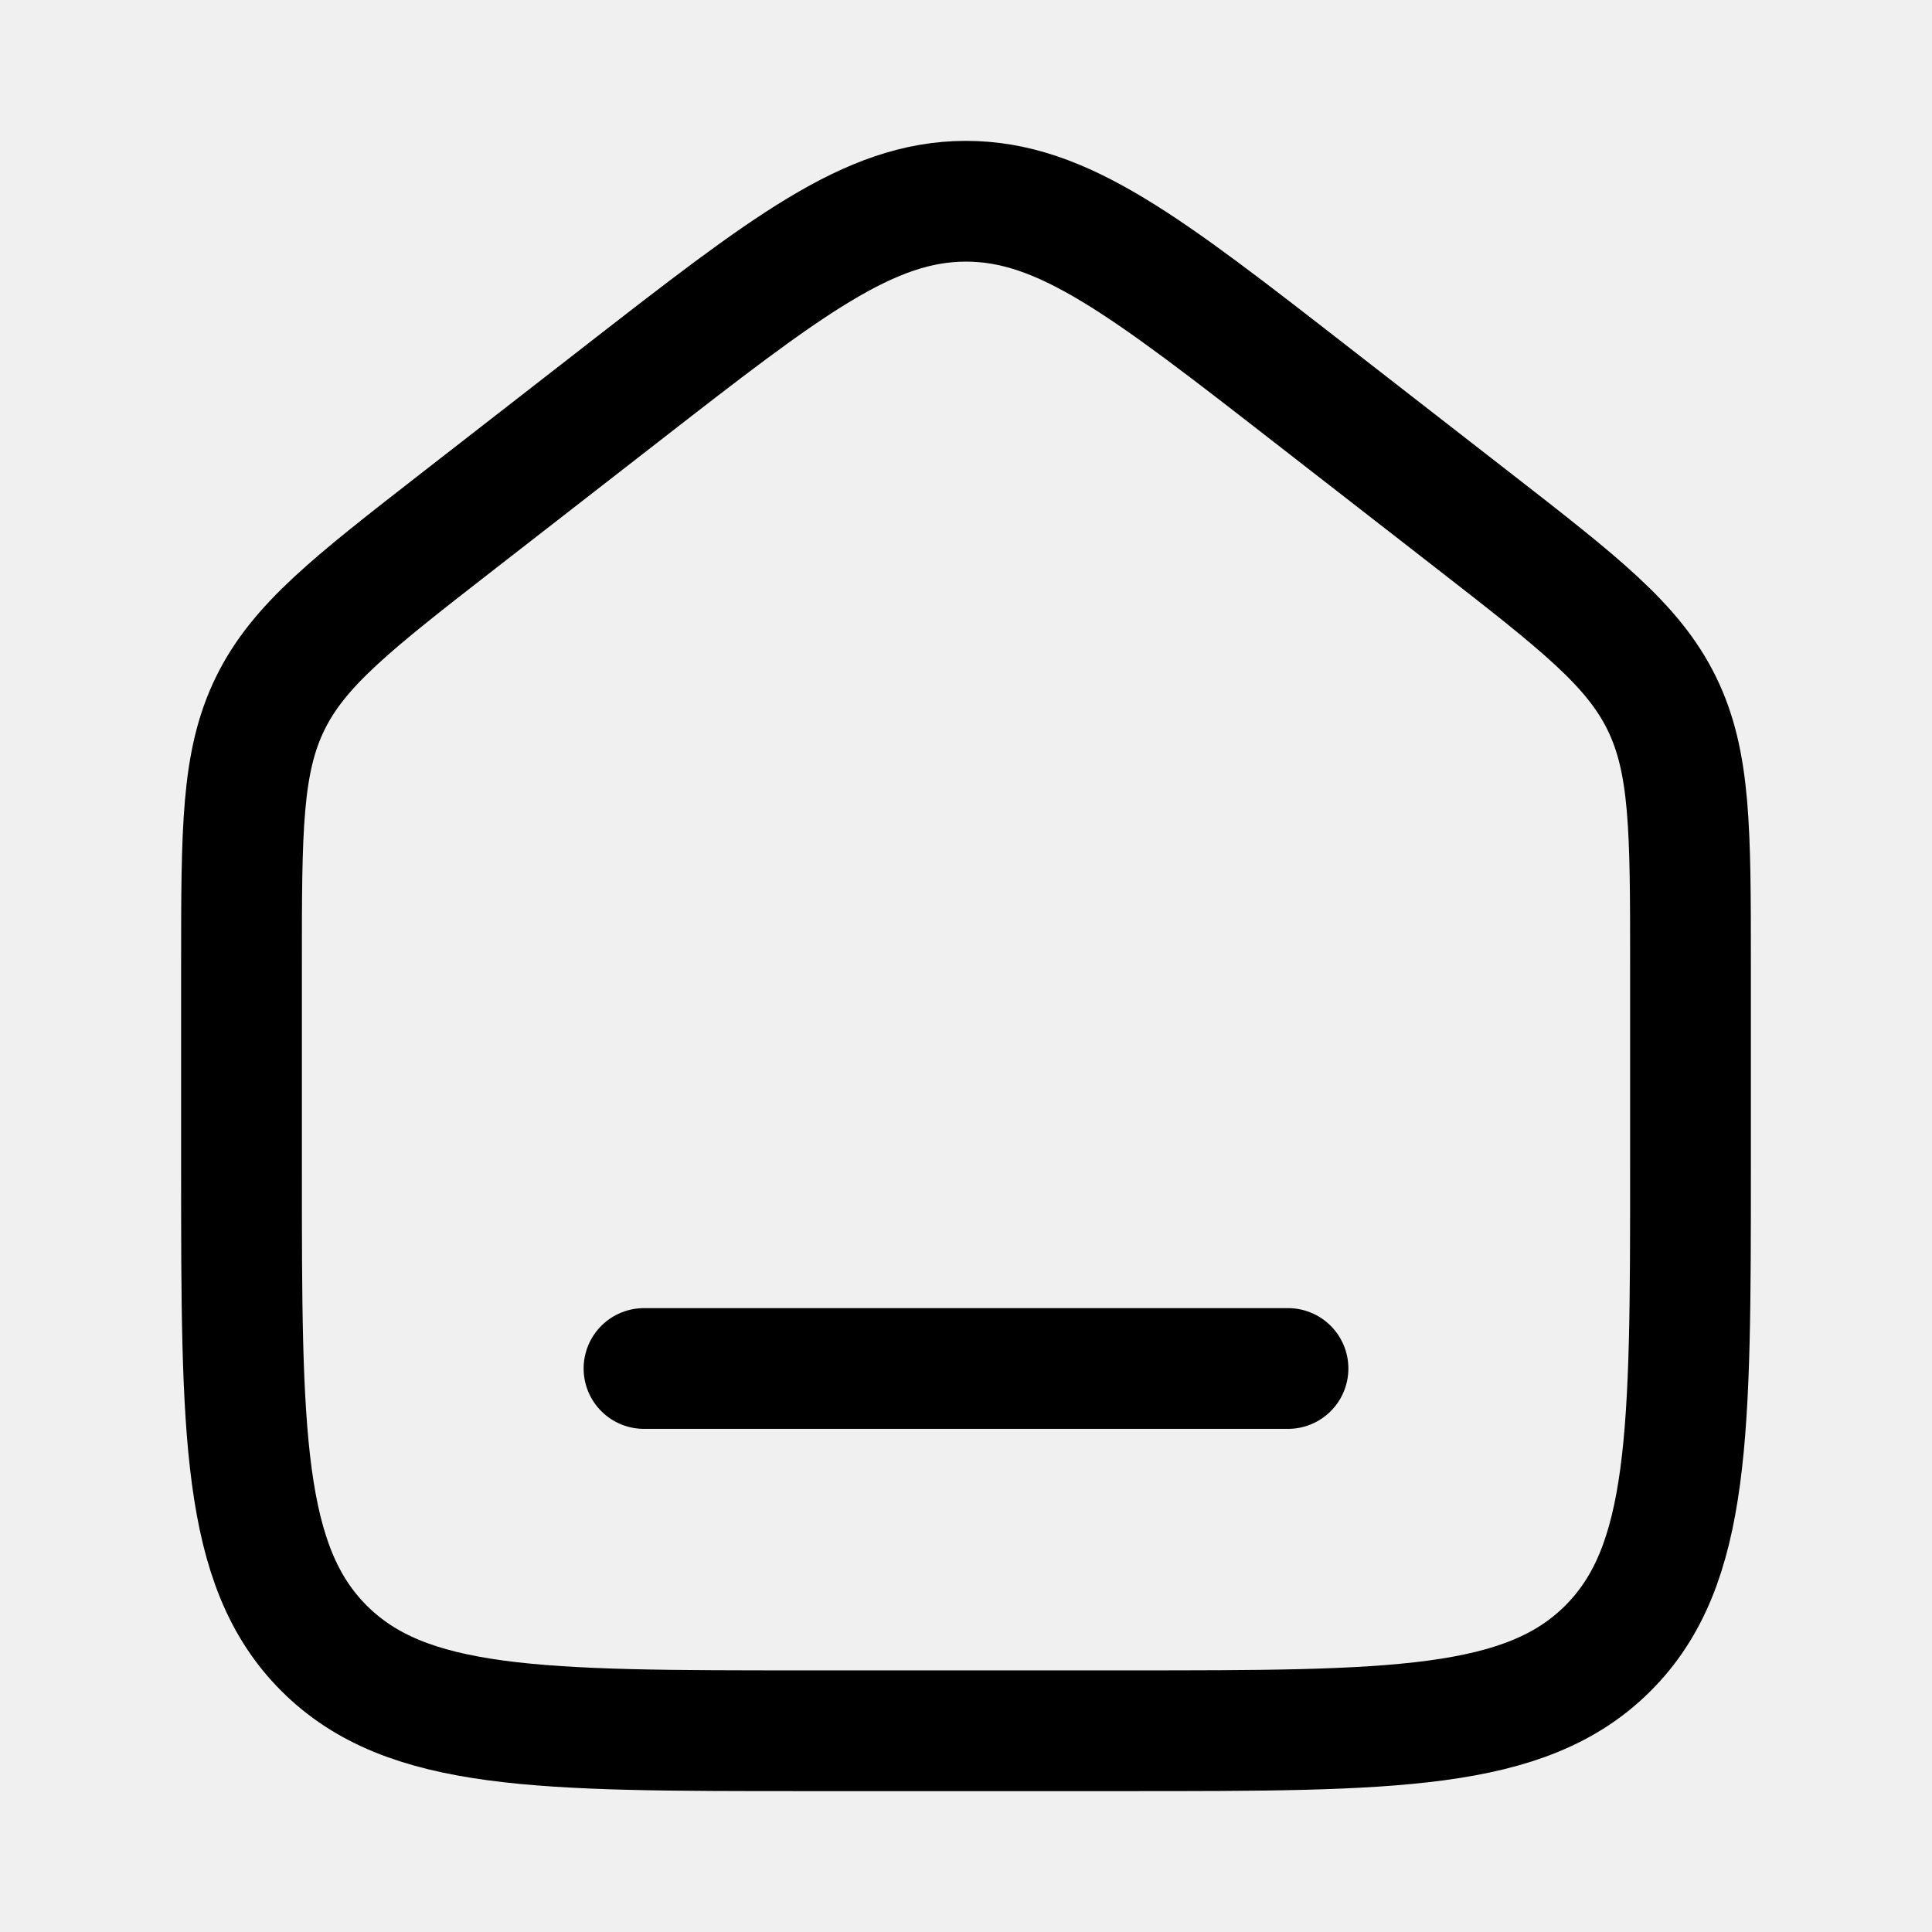
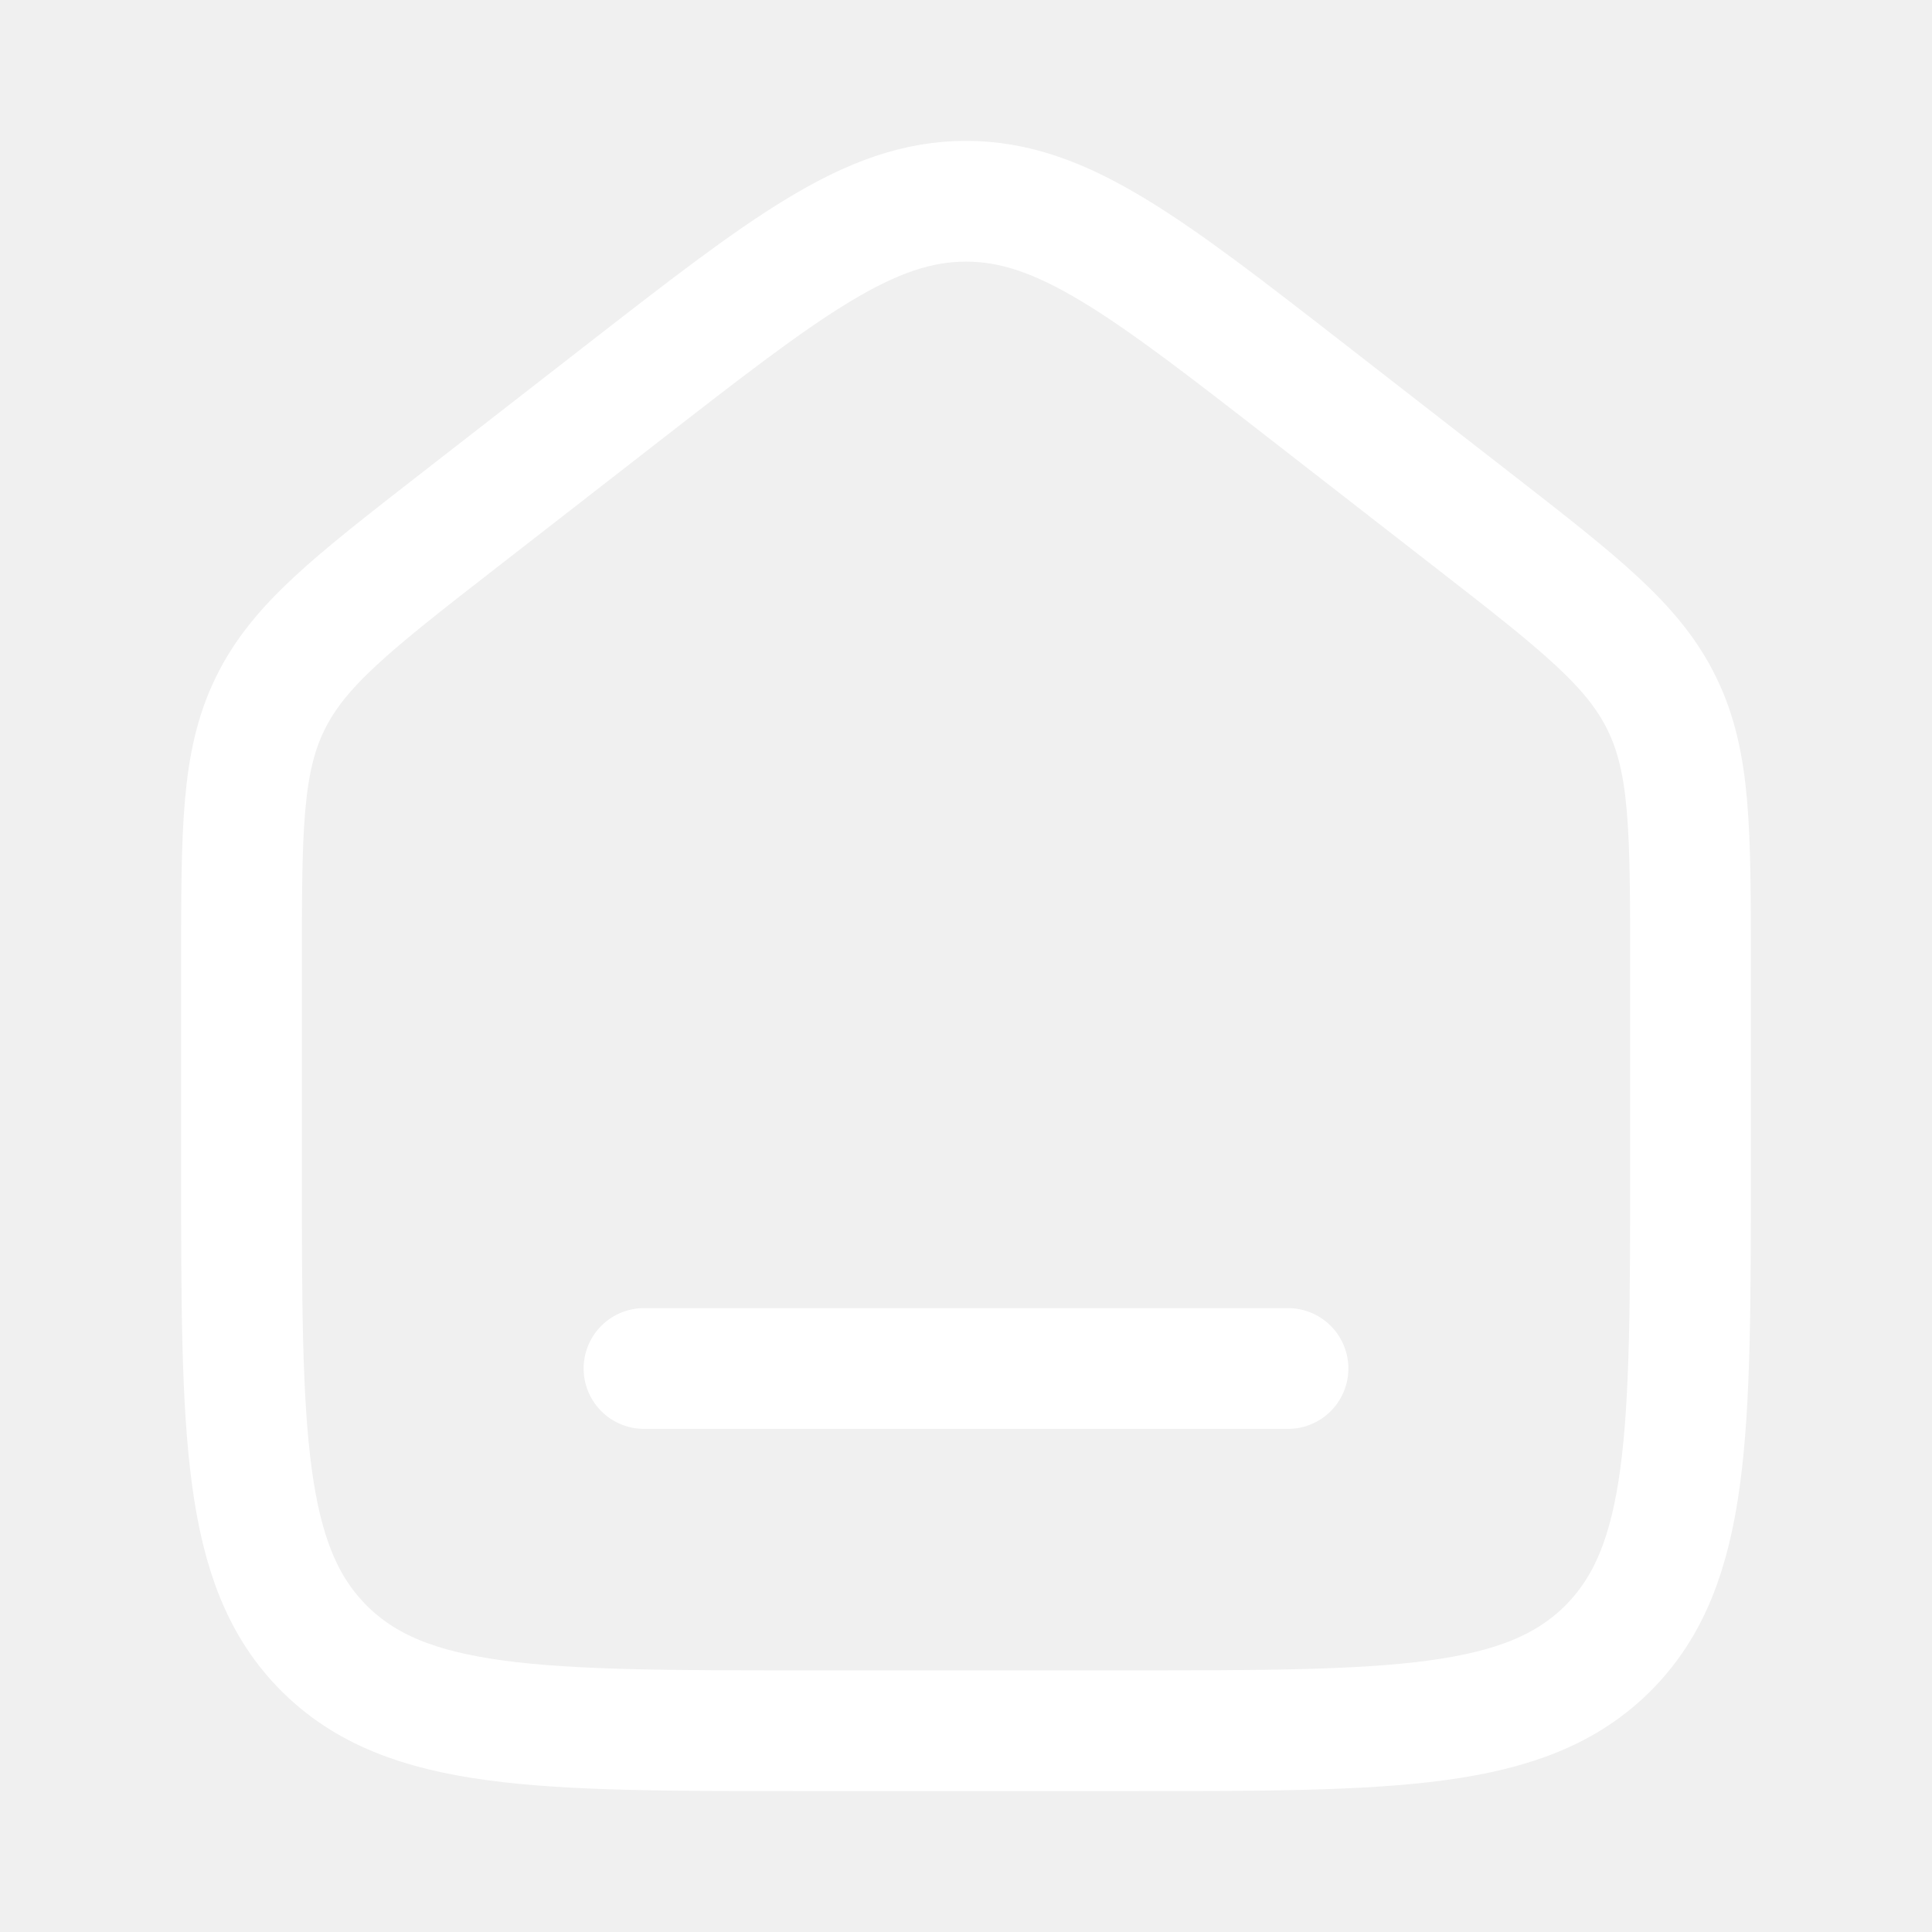
<svg xmlns="http://www.w3.org/2000/svg" width="24" height="24" viewBox="0 0 24 24" fill="none">
-   <path d="M3 14.5V11.99C3 10.308 3 9.468 3.356 8.74C3.712 8.012 4.375 7.496 5.702 6.464L7.702 4.909C9.767 3.303 10.799 2.5 12 2.5C13.201 2.5 14.233 3.303 16.298 4.909L18.298 6.464C19.625 7.496 20.288 8.012 20.644 8.74C21 9.468 21 10.308 21 11.99V14.5C21 17.8 21 19.45 19.975 20.475C18.95 21.5 17.3 21.5 14 21.5H10C6.7 21.5 5.05 21.5 4.025 20.475C3 19.45 3 17.8 3 14.5Z" stroke-width="1.5" stroke-linecap="round" stroke-linejoin="round" stroke="black" />
-   <path d="M16 17H8" stroke-width="1.5" stroke-linecap="round" stroke-linejoin="round" stroke="black" />
+   <path d="M3 14.5V11.99C3 10.308 3 9.468 3.356 8.74C3.712 8.012 4.375 7.496 5.702 6.464L7.702 4.909C9.767 3.303 10.799 2.5 12 2.5C13.201 2.5 14.233 3.303 16.298 4.909L18.298 6.464C19.625 7.496 20.288 8.012 20.644 8.74C21 9.468 21 10.308 21 11.99V14.5C21 17.8 21 19.45 19.975 20.475C18.95 21.5 17.3 21.5 14 21.5H10C6.7 21.5 5.05 21.5 4.025 20.475C3 19.45 3 17.8 3 14.5Z" stroke-width="1.5" stroke-linecap="round" stroke-linejoin="round" stroke="#FFFFFF" />
+   <path d="M16 17H8" stroke-width="1.5" stroke-linecap="round" stroke-linejoin="round" stroke="#FFFFFF" />
</svg>
